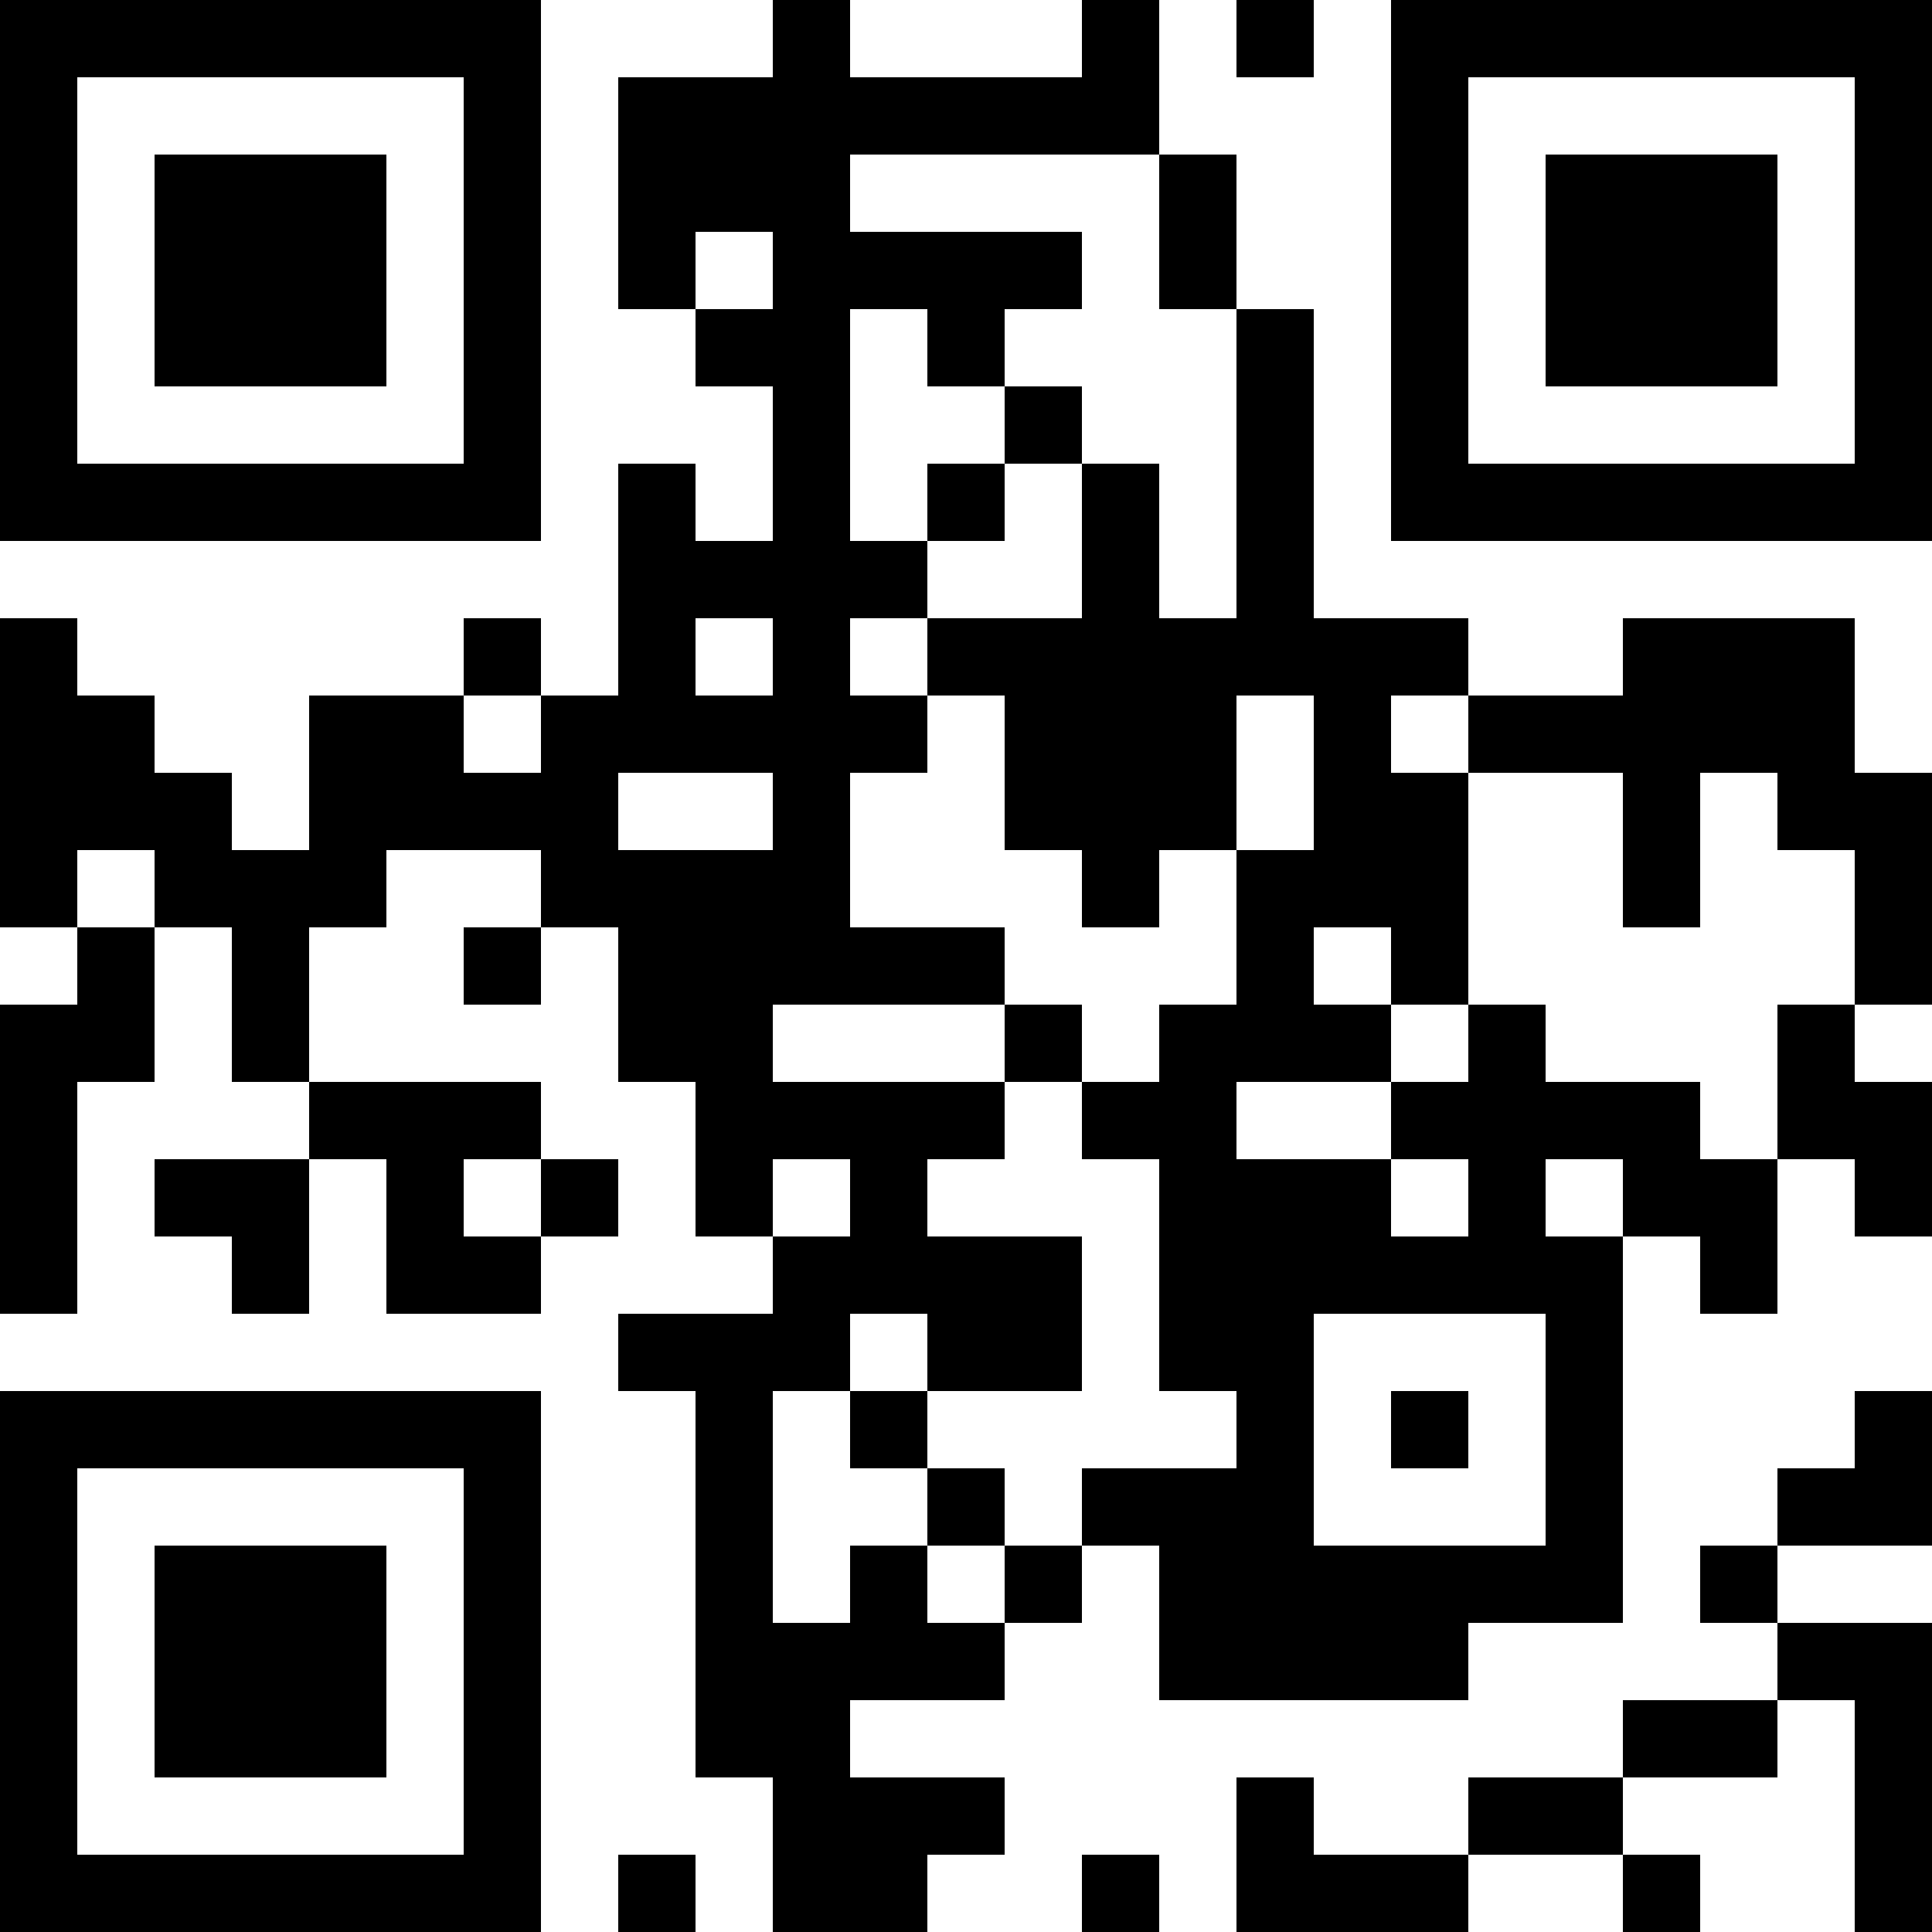
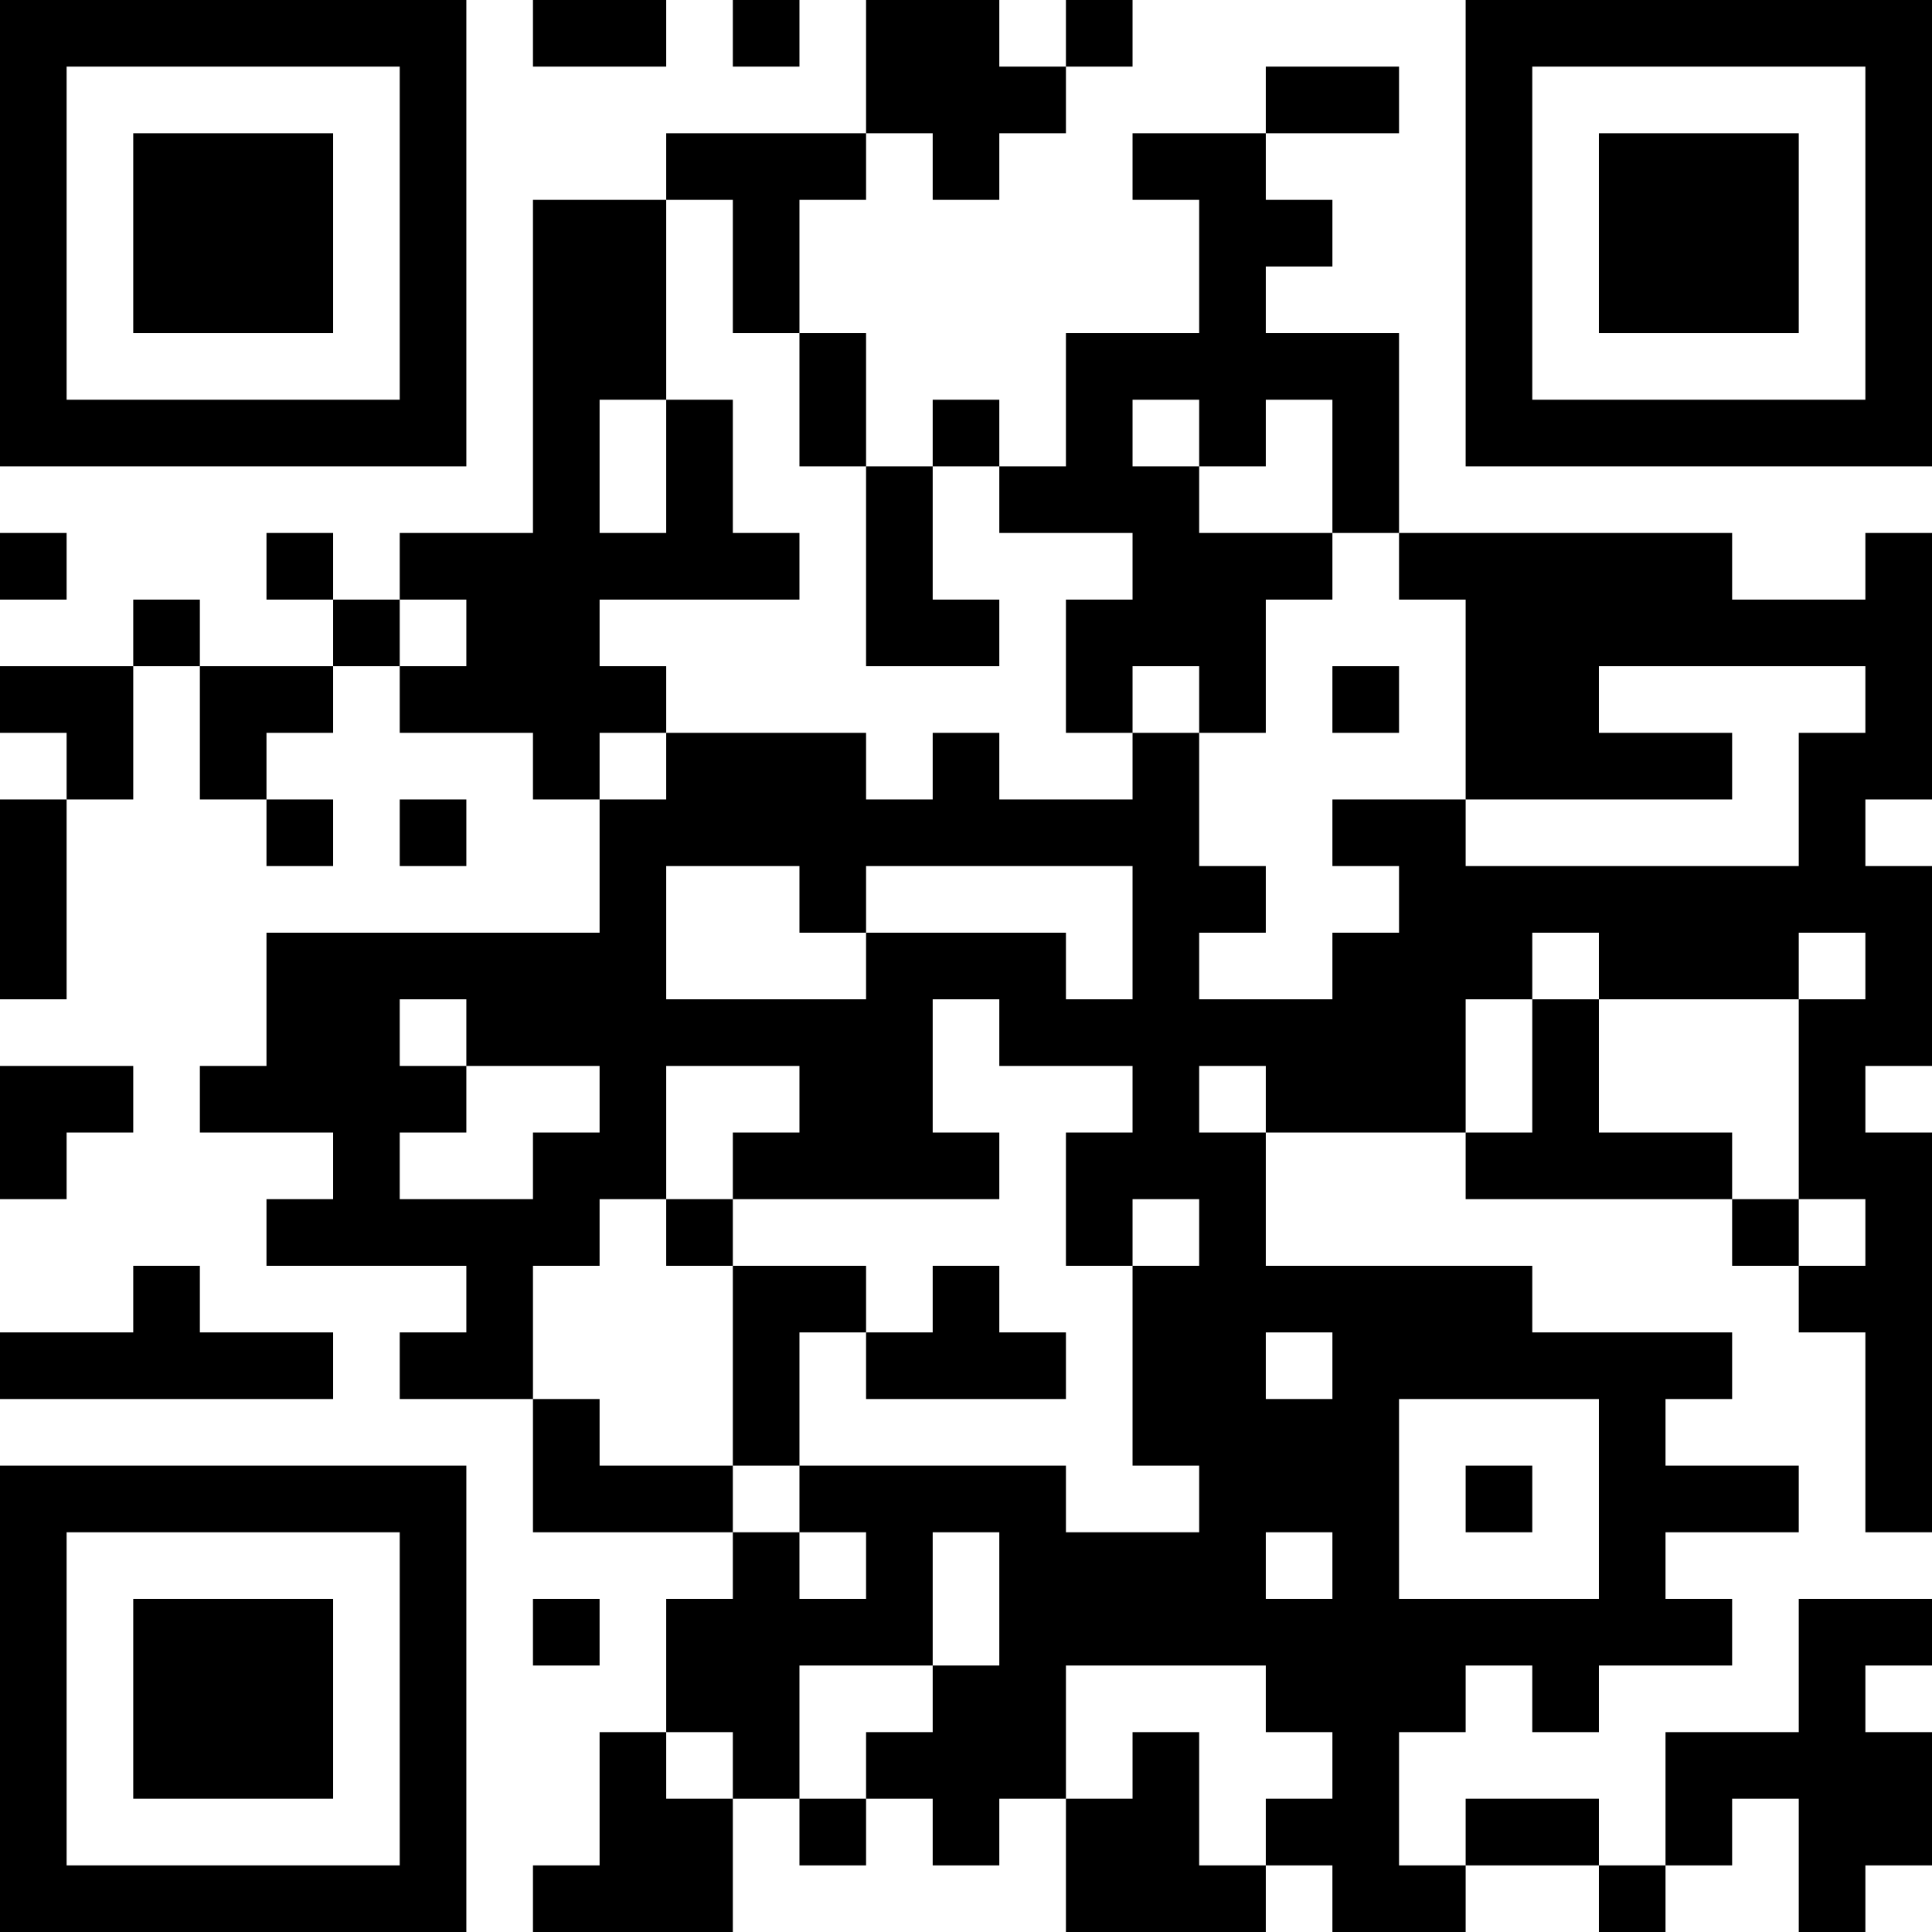
- <svg xmlns="http://www.w3.org/2000/svg" width="25mm" height="25mm" version="1.1" viewBox="0 0 25 25">
-   <path d="M0,0H1V1H0zM1,0H2V1H1zM2,0H3V1H2zM3,0H4V1H3zM4,0H5V1H4zM5,0H6V1H5zM6,0H7V1H6zM10,0H11V1H10zM14,0H15V1H14zM16,0H17V1H16zM18,0H19V1H18zM19,0H20V1H19zM20,0H21V1H20zM21,0H22V1H21zM22,0H23V1H22zM23,0H24V1H23zM24,0H25V1H24zM0,1H1V2H0zM6,1H7V2H6zM8,1H9V2H8zM9,1H10V2H9zM10,1H11V2H10zM11,1H12V2H11zM12,1H13V2H12zM13,1H14V2H13zM14,1H15V2H14zM18,1H19V2H18zM24,1H25V2H24zM0,2H1V3H0zM2,2H3V3H2zM3,2H4V3H3zM4,2H5V3H4zM6,2H7V3H6zM8,2H9V3H8zM9,2H10V3H9zM10,2H11V3H10zM15,2H16V3H15zM18,2H19V3H18zM20,2H21V3H20zM21,2H22V3H21zM22,2H23V3H22zM24,2H25V3H24zM0,3H1V4H0zM2,3H3V4H2zM3,3H4V4H3zM4,3H5V4H4zM6,3H7V4H6zM8,3H9V4H8zM10,3H11V4H10zM11,3H12V4H11zM12,3H13V4H12zM13,3H14V4H13zM15,3H16V4H15zM18,3H19V4H18zM20,3H21V4H20zM21,3H22V4H21zM22,3H23V4H22zM24,3H25V4H24zM0,4H1V5H0zM2,4H3V5H2zM3,4H4V5H3zM4,4H5V5H4zM6,4H7V5H6zM9,4H10V5H9zM10,4H11V5H10zM12,4H13V5H12zM16,4H17V5H16zM18,4H19V5H18zM20,4H21V5H20zM21,4H22V5H21zM22,4H23V5H22zM24,4H25V5H24zM0,5H1V6H0zM6,5H7V6H6zM10,5H11V6H10zM13,5H14V6H13zM16,5H17V6H16zM18,5H19V6H18zM24,5H25V6H24zM0,6H1V7H0zM1,6H2V7H1zM2,6H3V7H2zM3,6H4V7H3zM4,6H5V7H4zM5,6H6V7H5zM6,6H7V7H6zM8,6H9V7H8zM10,6H11V7H10zM12,6H13V7H12zM14,6H15V7H14zM16,6H17V7H16zM18,6H19V7H18zM19,6H20V7H19zM20,6H21V7H20zM21,6H22V7H21zM22,6H23V7H22zM23,6H24V7H23zM24,6H25V7H24zM8,7H9V8H8zM9,7H10V8H9zM10,7H11V8H10zM11,7H12V8H11zM14,7H15V8H14zM16,7H17V8H16zM0,8H1V9H0zM6,8H7V9H6zM8,8H9V9H8zM10,8H11V9H10zM12,8H13V9H12zM13,8H14V9H13zM14,8H15V9H14zM15,8H16V9H15zM16,8H17V9H16zM17,8H18V9H17zM18,8H19V9H18zM21,8H22V9H21zM22,8H23V9H22zM23,8H24V9H23zM0,9H1V10H0zM1,9H2V10H1zM4,9H5V10H4zM5,9H6V10H5zM7,9H8V10H7zM8,9H9V10H8zM9,9H10V10H9zM10,9H11V10H10zM11,9H12V10H11zM13,9H14V10H13zM14,9H15V10H14zM15,9H16V10H15zM17,9H18V10H17zM19,9H20V10H19zM20,9H21V10H20zM21,9H22V10H21zM22,9H23V10H22zM23,9H24V10H23zM0,10H1V11H0zM1,10H2V11H1zM2,10H3V11H2zM4,10H5V11H4zM5,10H6V11H5zM6,10H7V11H6zM7,10H8V11H7zM10,10H11V11H10zM13,10H14V11H13zM14,10H15V11H14zM15,10H16V11H15zM17,10H18V11H17zM18,10H19V11H18zM21,10H22V11H21zM23,10H24V11H23zM24,10H25V11H24zM0,11H1V12H0zM2,11H3V12H2zM3,11H4V12H3zM4,11H5V12H4zM7,11H8V12H7zM8,11H9V12H8zM9,11H10V12H9zM10,11H11V12H10zM14,11H15V12H14zM16,11H17V12H16zM17,11H18V12H17zM18,11H19V12H18zM21,11H22V12H21zM24,11H25V12H24zM1,12H2V13H1zM3,12H4V13H3zM6,12H7V13H6zM8,12H9V13H8zM9,12H10V13H9zM10,12H11V13H10zM11,12H12V13H11zM12,12H13V13H12zM16,12H17V13H16zM18,12H19V13H18zM24,12H25V13H24zM0,13H1V14H0zM1,13H2V14H1zM3,13H4V14H3zM8,13H9V14H8zM9,13H10V14H9zM13,13H14V14H13zM15,13H16V14H15zM16,13H17V14H16zM17,13H18V14H17zM19,13H20V14H19zM23,13H24V14H23zM0,14H1V15H0zM4,14H5V15H4zM5,14H6V15H5zM6,14H7V15H6zM9,14H10V15H9zM10,14H11V15H10zM11,14H12V15H11zM12,14H13V15H12zM14,14H15V15H14zM15,14H16V15H15zM18,14H19V15H18zM19,14H20V15H19zM20,14H21V15H20zM21,14H22V15H21zM23,14H24V15H23zM24,14H25V15H24zM0,15H1V16H0zM2,15H3V16H2zM3,15H4V16H3zM5,15H6V16H5zM7,15H8V16H7zM9,15H10V16H9zM11,15H12V16H11zM15,15H16V16H15zM16,15H17V16H16zM17,15H18V16H17zM19,15H20V16H19zM21,15H22V16H21zM22,15H23V16H22zM24,15H25V16H24zM0,16H1V17H0zM3,16H4V17H3zM5,16H6V17H5zM6,16H7V17H6zM10,16H11V17H10zM11,16H12V17H11zM12,16H13V17H12zM13,16H14V17H13zM15,16H16V17H15zM16,16H17V17H16zM17,16H18V17H17zM18,16H19V17H18zM19,16H20V17H19zM20,16H21V17H20zM22,16H23V17H22zM8,17H9V18H8zM9,17H10V18H9zM10,17H11V18H10zM12,17H13V18H12zM13,17H14V18H13zM15,17H16V18H15zM16,17H17V18H16zM20,17H21V18H20zM0,18H1V19H0zM1,18H2V19H1zM2,18H3V19H2zM3,18H4V19H3zM4,18H5V19H4zM5,18H6V19H5zM6,18H7V19H6zM9,18H10V19H9zM11,18H12V19H11zM16,18H17V19H16zM18,18H19V19H18zM20,18H21V19H20zM24,18H25V19H24zM0,19H1V20H0zM6,19H7V20H6zM9,19H10V20H9zM12,19H13V20H12zM14,19H15V20H14zM15,19H16V20H15zM16,19H17V20H16zM20,19H21V20H20zM23,19H24V20H23zM24,19H25V20H24zM0,20H1V21H0zM2,20H3V21H2zM3,20H4V21H3zM4,20H5V21H4zM6,20H7V21H6zM9,20H10V21H9zM11,20H12V21H11zM13,20H14V21H13zM15,20H16V21H15zM16,20H17V21H16zM17,20H18V21H17zM18,20H19V21H18zM19,20H20V21H19zM20,20H21V21H20zM22,20H23V21H22zM0,21H1V22H0zM2,21H3V22H2zM3,21H4V22H3zM4,21H5V22H4zM6,21H7V22H6zM9,21H10V22H9zM10,21H11V22H10zM11,21H12V22H11zM12,21H13V22H12zM15,21H16V22H15zM16,21H17V22H16zM17,21H18V22H17zM18,21H19V22H18zM23,21H24V22H23zM24,21H25V22H24zM0,22H1V23H0zM2,22H3V23H2zM3,22H4V23H3zM4,22H5V23H4zM6,22H7V23H6zM9,22H10V23H9zM10,22H11V23H10zM21,22H22V23H21zM22,22H23V23H22zM24,22H25V23H24zM0,23H1V24H0zM6,23H7V24H6zM10,23H11V24H10zM11,23H12V24H11zM12,23H13V24H12zM16,23H17V24H16zM19,23H20V24H19zM20,23H21V24H20zM24,23H25V24H24zM0,24H1V25H0zM1,24H2V25H1zM2,24H3V25H2zM3,24H4V25H3zM4,24H5V25H4zM5,24H6V25H5zM6,24H7V25H6zM8,24H9V25H8zM10,24H11V25H10zM11,24H12V25H11zM14,24H15V25H14zM16,24H17V25H16zM17,24H18V25H17zM18,24H19V25H18zM21,24H22V25H21zM24,24H25V25H24z" id="qr-path" fill="#000000" fill-opacity="1" fill-rule="nonzero" stroke="none" />
+ <svg xmlns="http://www.w3.org/2000/svg" width="29mm" height="29mm" version="1.1" viewBox="0 0 29 29">
+   <path d="M0,0H1V1H0zM1,0H2V1H1zM2,0H3V1H2zM3,0H4V1H3zM4,0H5V1H4zM5,0H6V1H5zM6,0H7V1H6zM8,0H9V1H8zM9,0H10V1H9zM11,0H12V1H11zM13,0H14V1H13zM14,0H15V1H14zM16,0H17V1H16zM22,0H23V1H22zM23,0H24V1H23zM24,0H25V1H24zM25,0H26V1H25zM26,0H27V1H26zM27,0H28V1H27zM28,0H29V1H28zM0,1H1V2H0zM6,1H7V2H6zM13,1H14V2H13zM14,1H15V2H14zM15,1H16V2H15zM19,1H20V2H19zM20,1H21V2H20zM22,1H23V2H22zM28,1H29V2H28zM0,2H1V3H0zM2,2H3V3H2zM3,2H4V3H3zM4,2H5V3H4zM6,2H7V3H6zM10,2H11V3H10zM11,2H12V3H11zM12,2H13V3H12zM14,2H15V3H14zM17,2H18V3H17zM18,2H19V3H18zM22,2H23V3H22zM24,2H25V3H24zM25,2H26V3H25zM26,2H27V3H26zM28,2H29V3H28zM0,3H1V4H0zM2,3H3V4H2zM3,3H4V4H3zM4,3H5V4H4zM6,3H7V4H6zM8,3H9V4H8zM9,3H10V4H9zM11,3H12V4H11zM18,3H19V4H18zM19,3H20V4H19zM22,3H23V4H22zM24,3H25V4H24zM25,3H26V4H25zM26,3H27V4H26zM28,3H29V4H28zM0,4H1V5H0zM2,4H3V5H2zM3,4H4V5H3zM4,4H5V5H4zM6,4H7V5H6zM8,4H9V5H8zM9,4H10V5H9zM11,4H12V5H11zM18,4H19V5H18zM22,4H23V5H22zM24,4H25V5H24zM25,4H26V5H25zM26,4H27V5H26zM28,4H29V5H28zM0,5H1V6H0zM6,5H7V6H6zM8,5H9V6H8zM9,5H10V6H9zM12,5H13V6H12zM16,5H17V6H16zM17,5H18V6H17zM18,5H19V6H18zM19,5H20V6H19zM20,5H21V6H20zM22,5H23V6H22zM28,5H29V6H28zM0,6H1V7H0zM1,6H2V7H1zM2,6H3V7H2zM3,6H4V7H3zM4,6H5V7H4zM5,6H6V7H5zM6,6H7V7H6zM8,6H9V7H8zM10,6H11V7H10zM12,6H13V7H12zM14,6H15V7H14zM16,6H17V7H16zM18,6H19V7H18zM20,6H21V7H20zM22,6H23V7H22zM23,6H24V7H23zM24,6H25V7H24zM25,6H26V7H25zM26,6H27V7H26zM27,6H28V7H27zM28,6H29V7H28zM8,7H9V8H8zM10,7H11V8H10zM13,7H14V8H13zM15,7H16V8H15zM16,7H17V8H16zM17,7H18V8H17zM20,7H21V8H20zM0,8H1V9H0zM4,8H5V9H4zM6,8H7V9H6zM7,8H8V9H7zM8,8H9V9H8zM9,8H10V9H9zM10,8H11V9H10zM11,8H12V9H11zM13,8H14V9H13zM17,8H18V9H17zM18,8H19V9H18zM19,8H20V9H19zM21,8H22V9H21zM22,8H23V9H22zM23,8H24V9H23zM24,8H25V9H24zM25,8H26V9H25zM28,8H29V9H28zM2,9H3V10H2zM5,9H6V10H5zM7,9H8V10H7zM8,9H9V10H8zM13,9H14V10H13zM14,9H15V10H14zM16,9H17V10H16zM17,9H18V10H17zM18,9H19V10H18zM22,9H23V10H22zM23,9H24V10H23zM24,9H25V10H24zM25,9H26V10H25zM26,9H27V10H26zM27,9H28V10H27zM28,9H29V10H28zM0,10H1V11H0zM1,10H2V11H1zM3,10H4V11H3zM4,10H5V11H4zM6,10H7V11H6zM7,10H8V11H7zM8,10H9V11H8zM9,10H10V11H9zM16,10H17V11H16zM18,10H19V11H18zM20,10H21V11H20zM22,10H23V11H22zM23,10H24V11H23zM28,10H29V11H28zM1,11H2V12H1zM3,11H4V12H3zM8,11H9V12H8zM10,11H11V12H10zM11,11H12V12H11zM12,11H13V12H12zM14,11H15V12H14zM17,11H18V12H17zM22,11H23V12H22zM23,11H24V12H23zM24,11H25V12H24zM25,11H26V12H25zM27,11H28V12H27zM28,11H29V12H28zM0,12H1V13H0zM4,12H5V13H4zM6,12H7V13H6zM9,12H10V13H9zM10,12H11V13H10zM11,12H12V13H11zM12,12H13V13H12zM13,12H14V13H13zM14,12H15V13H14zM15,12H16V13H15zM16,12H17V13H16zM17,12H18V13H17zM20,12H21V13H20zM21,12H22V13H21zM27,12H28V13H27zM0,13H1V14H0zM9,13H10V14H9zM12,13H13V14H12zM17,13H18V14H17zM18,13H19V14H18zM21,13H22V14H21zM22,13H23V14H22zM23,13H24V14H23zM24,13H25V14H24zM25,13H26V14H25zM26,13H27V14H26zM27,13H28V14H27zM28,13H29V14H28zM0,14H1V15H0zM4,14H5V15H4zM5,14H6V15H5zM6,14H7V15H6zM7,14H8V15H7zM8,14H9V15H8zM9,14H10V15H9zM13,14H14V15H13zM14,14H15V15H14zM15,14H16V15H15zM17,14H18V15H17zM20,14H21V15H20zM21,14H22V15H21zM22,14H23V15H22zM24,14H25V15H24zM25,14H26V15H25zM26,14H27V15H26zM28,14H29V15H28zM4,15H5V16H4zM5,15H6V16H5zM7,15H8V16H7zM8,15H9V16H8zM9,15H10V16H9zM10,15H11V16H10zM11,15H12V16H11zM12,15H13V16H12zM13,15H14V16H13zM15,15H16V16H15zM16,15H17V16H16zM17,15H18V16H17zM18,15H19V16H18zM19,15H20V16H19zM20,15H21V16H20zM21,15H22V16H21zM23,15H24V16H23zM27,15H28V16H27zM28,15H29V16H28zM0,16H1V17H0zM1,16H2V17H1zM3,16H4V17H3zM4,16H5V17H4zM5,16H6V17H5zM6,16H7V17H6zM9,16H10V17H9zM12,16H13V17H12zM13,16H14V17H13zM17,16H18V17H17zM19,16H20V17H19zM20,16H21V17H20zM21,16H22V17H21zM23,16H24V17H23zM27,16H28V17H27zM0,17H1V18H0zM5,17H6V18H5zM8,17H9V18H8zM9,17H10V18H9zM11,17H12V18H11zM12,17H13V18H12zM13,17H14V18H13zM14,17H15V18H14zM16,17H17V18H16zM17,17H18V18H17zM18,17H19V18H18zM22,17H23V18H22zM23,17H24V18H23zM24,17H25V18H24zM25,17H26V18H25zM27,17H28V18H27zM28,17H29V18H28zM4,18H5V19H4zM5,18H6V19H5zM6,18H7V19H6zM7,18H8V19H7zM8,18H9V19H8zM10,18H11V19H10zM16,18H17V19H16zM18,18H19V19H18zM26,18H27V19H26zM28,18H29V19H28zM2,19H3V20H2zM7,19H8V20H7zM11,19H12V20H11zM12,19H13V20H12zM14,19H15V20H14zM17,19H18V20H17zM18,19H19V20H18zM19,19H20V20H19zM20,19H21V20H20zM21,19H22V20H21zM22,19H23V20H22zM27,19H28V20H27zM28,19H29V20H28zM0,20H1V21H0zM1,20H2V21H1zM2,20H3V21H2zM3,20H4V21H3zM4,20H5V21H4zM6,20H7V21H6zM7,20H8V21H7zM11,20H12V21H11zM13,20H14V21H13zM14,20H15V21H14zM15,20H16V21H15zM17,20H18V21H17zM18,20H19V21H18zM20,20H21V21H20zM21,20H22V21H21zM22,20H23V21H22zM23,20H24V21H23zM24,20H25V21H24zM25,20H26V21H25zM28,20H29V21H28zM8,21H9V22H8zM11,21H12V22H11zM17,21H18V22H17zM18,21H19V22H18zM19,21H20V22H19zM20,21H21V22H20zM24,21H25V22H24zM28,21H29V22H28zM0,22H1V23H0zM1,22H2V23H1zM2,22H3V23H2zM3,22H4V23H3zM4,22H5V23H4zM5,22H6V23H5zM6,22H7V23H6zM8,22H9V23H8zM9,22H10V23H9zM10,22H11V23H10zM12,22H13V23H12zM13,22H14V23H13zM14,22H15V23H14zM15,22H16V23H15zM18,22H19V23H18zM19,22H20V23H19zM20,22H21V23H20zM22,22H23V23H22zM24,22H25V23H24zM25,22H26V23H25zM26,22H27V23H26zM28,22H29V23H28zM0,23H1V24H0zM6,23H7V24H6zM11,23H12V24H11zM13,23H14V24H13zM15,23H16V24H15zM16,23H17V24H16zM17,23H18V24H17zM18,23H19V24H18zM20,23H21V24H20zM24,23H25V24H24zM0,24H1V25H0zM2,24H3V25H2zM3,24H4V25H3zM4,24H5V25H4zM6,24H7V25H6zM8,24H9V25H8zM10,24H11V25H10zM11,24H12V25H11zM12,24H13V25H12zM13,24H14V25H13zM15,24H16V25H15zM16,24H17V25H16zM17,24H18V25H17zM18,24H19V25H18zM19,24H20V25H19zM20,24H21V25H20zM21,24H22V25H21zM22,24H23V25H22zM23,24H24V25H23zM24,24H25V25H24zM25,24H26V25H25zM27,24H28V25H27zM28,24H29V25H28zM0,25H1V26H0zM2,25H3V26H2zM3,25H4V26H3zM4,25H5V26H4zM6,25H7V26H6zM10,25H11V26H10zM11,25H12V26H11zM14,25H15V26H14zM15,25H16V26H15zM19,25H20V26H19zM20,25H21V26H20zM21,25H22V26H21zM23,25H24V26H23zM27,25H28V26H27zM0,26H1V27H0zM2,26H3V27H2zM3,26H4V27H3zM4,26H5V27H4zM6,26H7V27H6zM9,26H10V27H9zM11,26H12V27H11zM13,26H14V27H13zM14,26H15V27H14zM15,26H16V27H15zM17,26H18V27H17zM20,26H21V27H20zM25,26H26V27H25zM26,26H27V27H26zM27,26H28V27H27zM28,26H29V27H28zM0,27H1V28H0zM6,27H7V28H6zM9,27H10V28H9zM10,27H11V28H10zM12,27H13V28H12zM14,27H15V28H14zM16,27H17V28H16zM17,27H18V28H17zM19,27H20V28H19zM20,27H21V28H20zM22,27H23V28H22zM23,27H24V28H23zM25,27H26V28H25zM27,27H28V28H27zM28,27H29V28H28zM0,28H1V29H0zM1,28H2V29H1zM2,28H3V29H2zM3,28H4V29H3zM4,28H5V29H4zM5,28H6V29H5zM6,28H7V29H6zM8,28H9V29H8zM9,28H10V29H9zM10,28H11V29H10zM16,28H17V29H16zM17,28H18V29H17zM18,28H19V29H18zM20,28H21V29H20zM21,28H22V29H21zM24,28H25V29H24zM27,28H28V29H27z" id="qr-path" fill="#000000" fill-opacity="1" fill-rule="nonzero" stroke="none" />
</svg>
